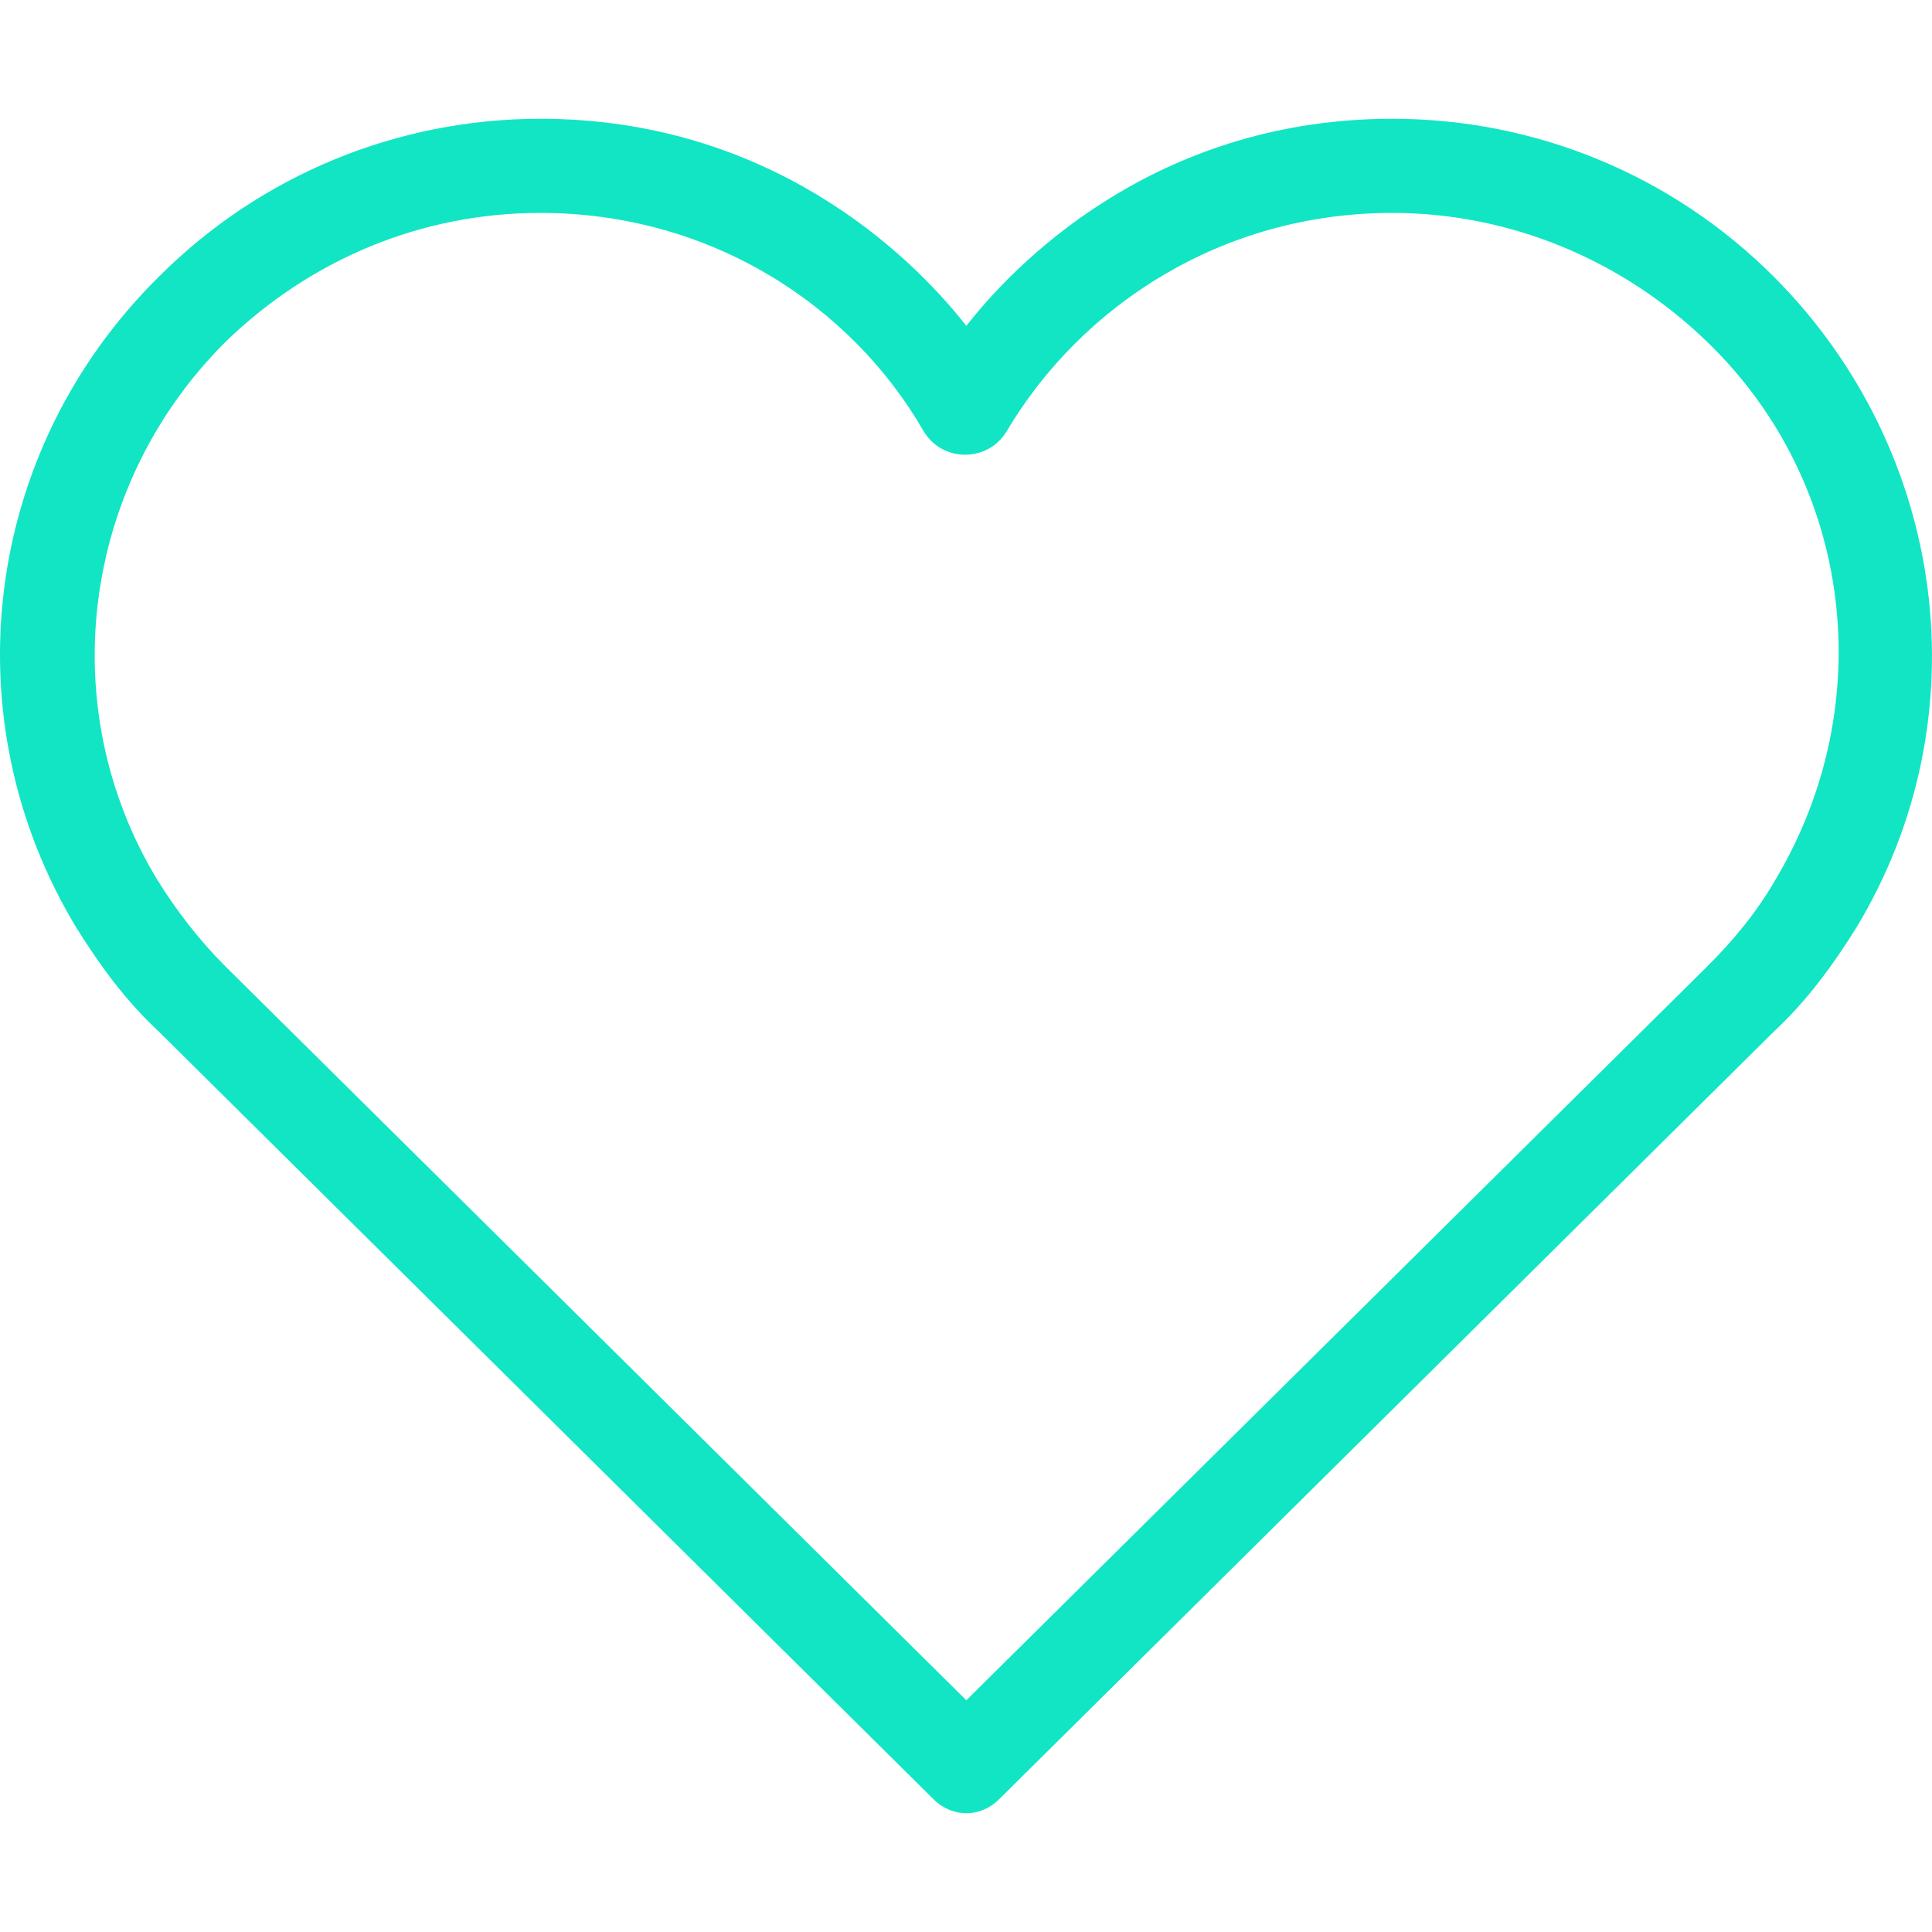
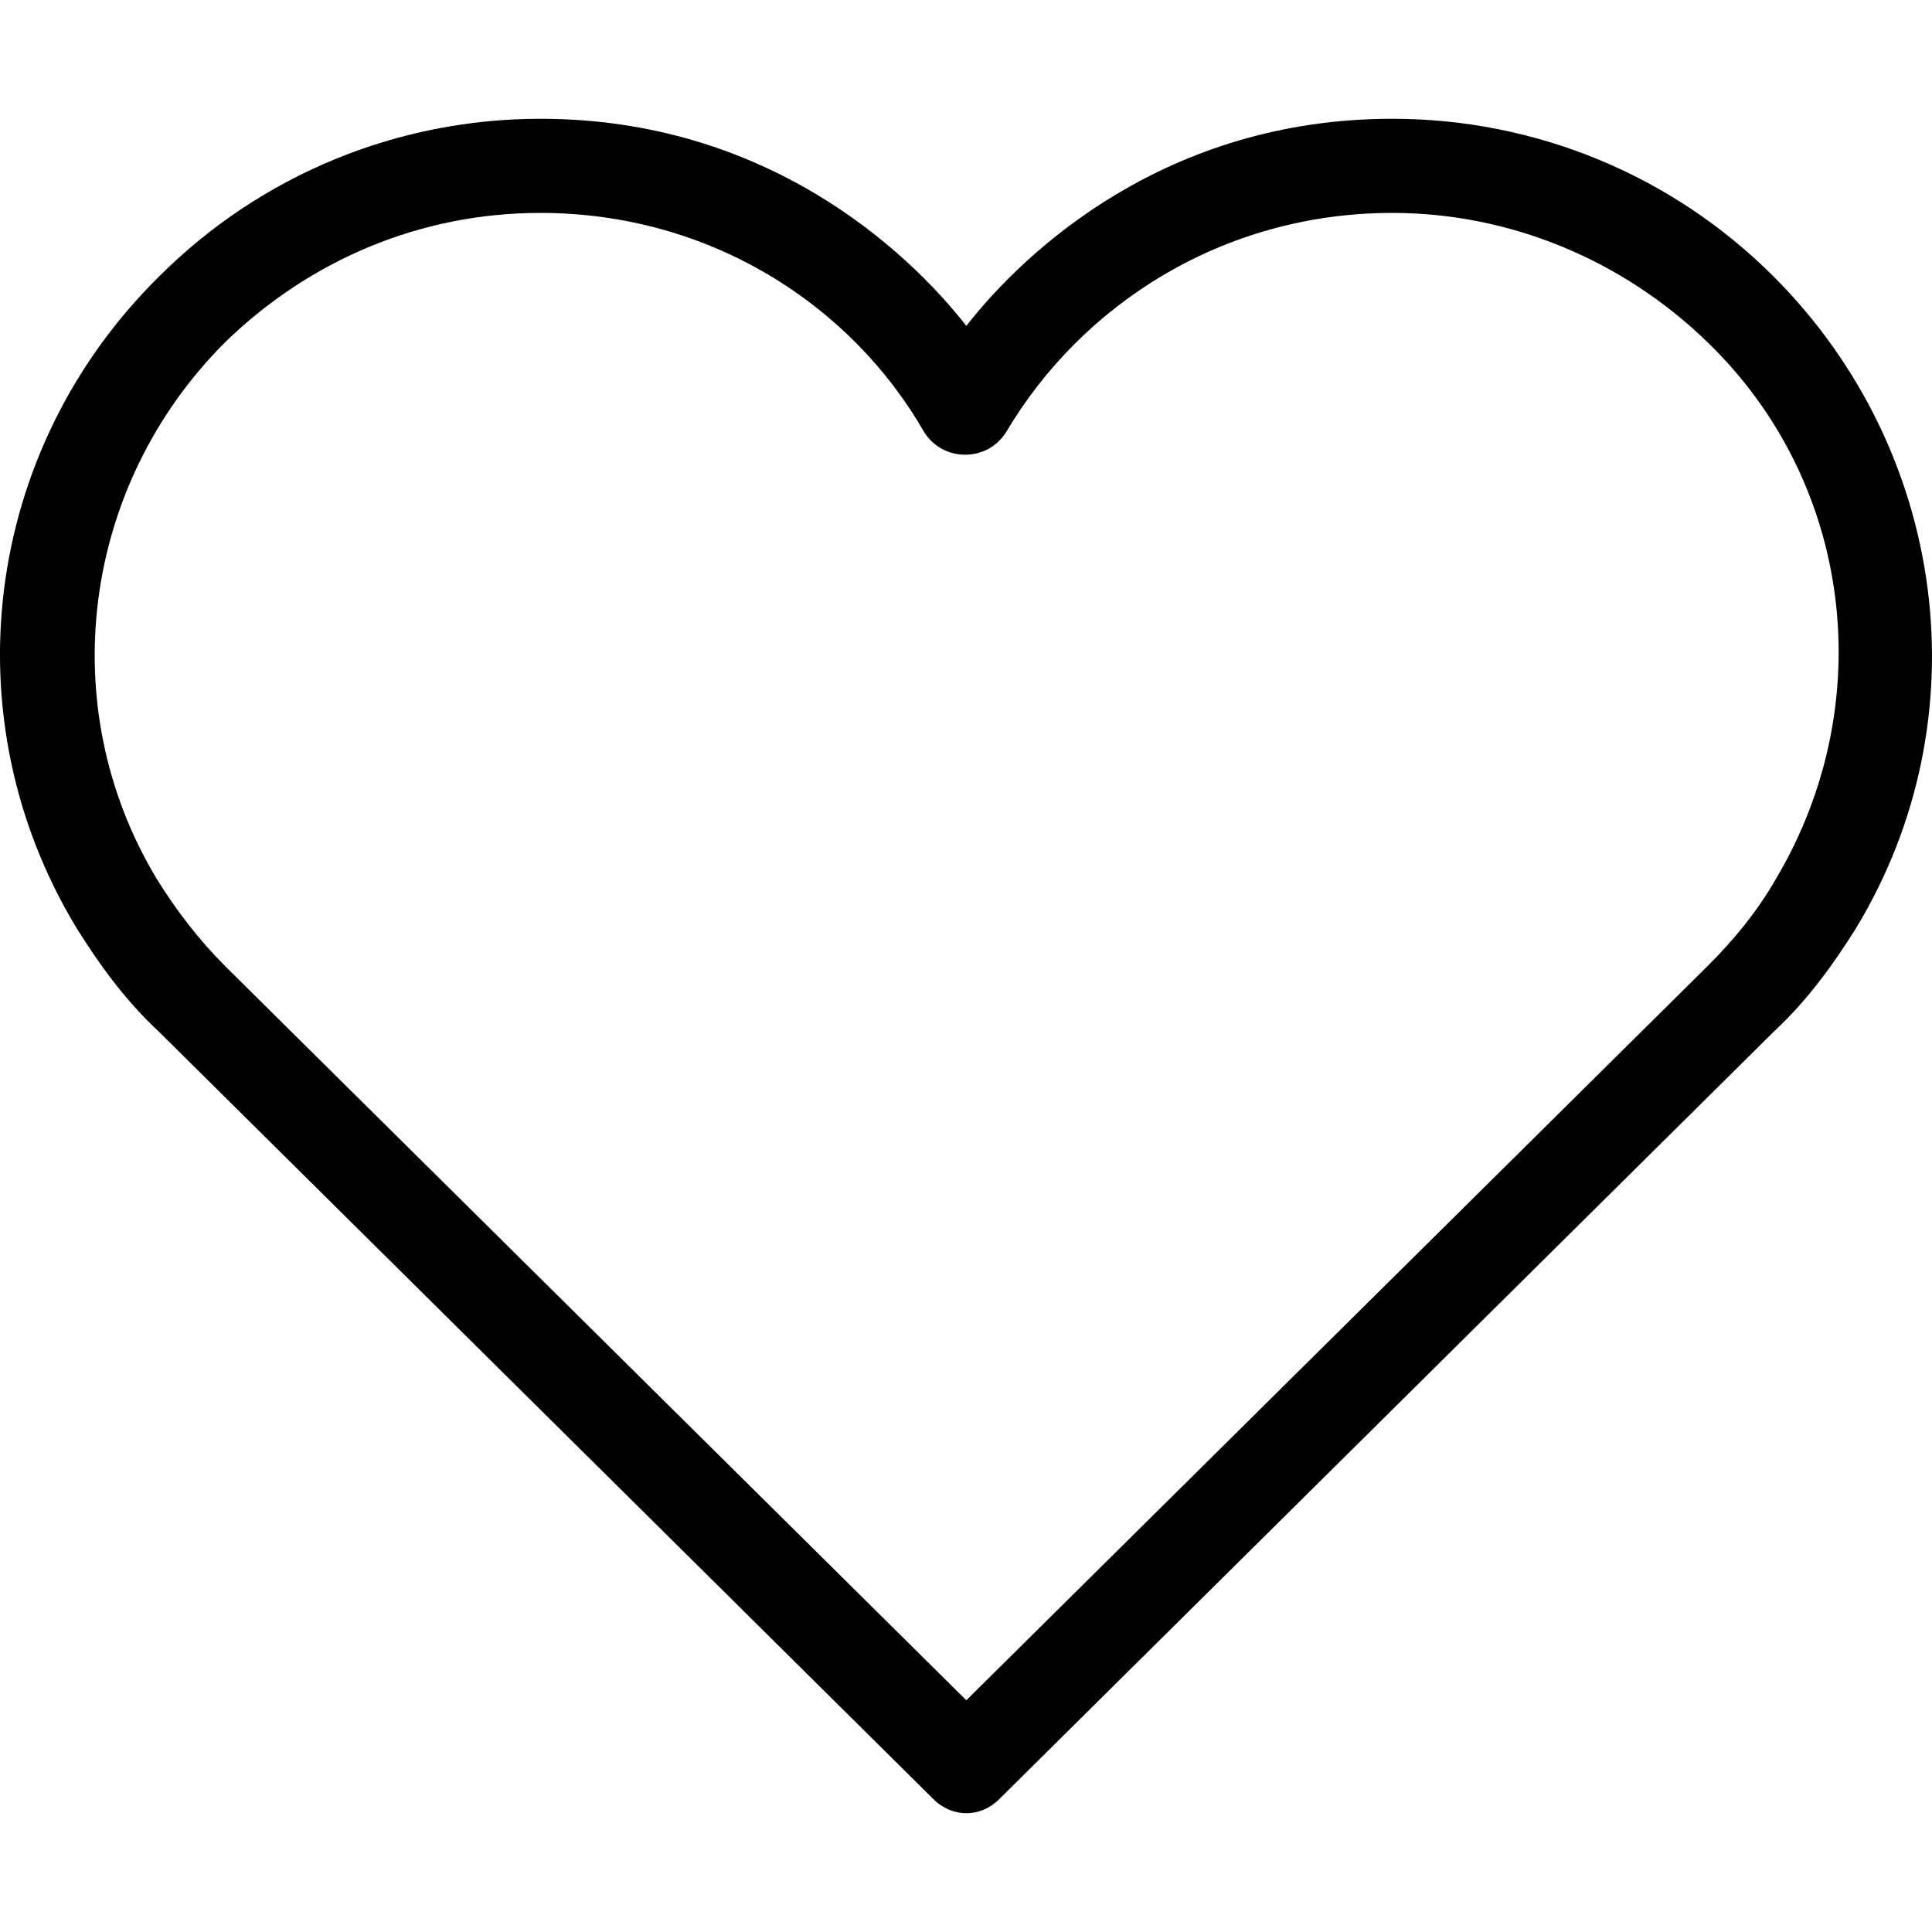
<svg xmlns="http://www.w3.org/2000/svg" height="512" viewBox="0 0 82.094 82.094" width="512">
-   <path d="m39.661 76.447-32.9-32.6c-1.4-1.3-2.5-2.8-3.5-4.4-5.4-8.9-4-20.3 3.5-27.7 4.3-4.3 10.1-6.7 16.2-6.7 9.6 0 15.6 5.6 18.1 8.8 2.5-3.2 8.5-8.8 18.1-8.8 6.1 0 11.9 2.4 16.2 6.7 7.4 7.4 8.9 18.8 3.5 27.7-1 1.6-2.1 3.1-3.5 4.4l-32.9 32.6c-.8.8-2 .8-2.8 0zm-16.7-67.4c-5.1 0-9.8 2-13.4 5.5-6.1 6.1-7.3 15.5-2.9 22.8.8 1.3 1.8 2.6 2.9 3.7l31.5 31.2 31.5-31.2c1.1-1.1 2.1-2.3 2.9-3.7 4.4-7.4 3.3-16.8-2.9-22.8-3.6-3.5-8.4-5.5-13.4-5.5-7.2 0-13.2 3.9-16.4 9.3-.8 1.3-2.7 1.3-3.5 0-3.1-5.4-9.1-9.3-16.3-9.3z" fill="#12e5c4" />
+   <path d="m39.661 76.447-32.9-32.6c-1.4-1.3-2.5-2.8-3.5-4.4-5.4-8.9-4-20.3 3.5-27.7 4.3-4.3 10.1-6.7 16.2-6.7 9.6 0 15.6 5.6 18.1 8.8 2.5-3.2 8.5-8.8 18.1-8.8 6.1 0 11.9 2.4 16.2 6.7 7.4 7.4 8.9 18.8 3.5 27.7-1 1.6-2.1 3.1-3.5 4.4l-32.9 32.6c-.8.8-2 .8-2.8 0zm-16.7-67.4c-5.1 0-9.8 2-13.4 5.5-6.1 6.1-7.3 15.5-2.9 22.8.8 1.3 1.8 2.6 2.9 3.7l31.5 31.2 31.5-31.2c1.1-1.1 2.1-2.3 2.9-3.7 4.4-7.4 3.3-16.8-2.9-22.8-3.6-3.5-8.4-5.5-13.4-5.5-7.2 0-13.2 3.9-16.4 9.3-.8 1.3-2.7 1.3-3.5 0-3.1-5.4-9.1-9.3-16.3-9.3z" />
</svg>
